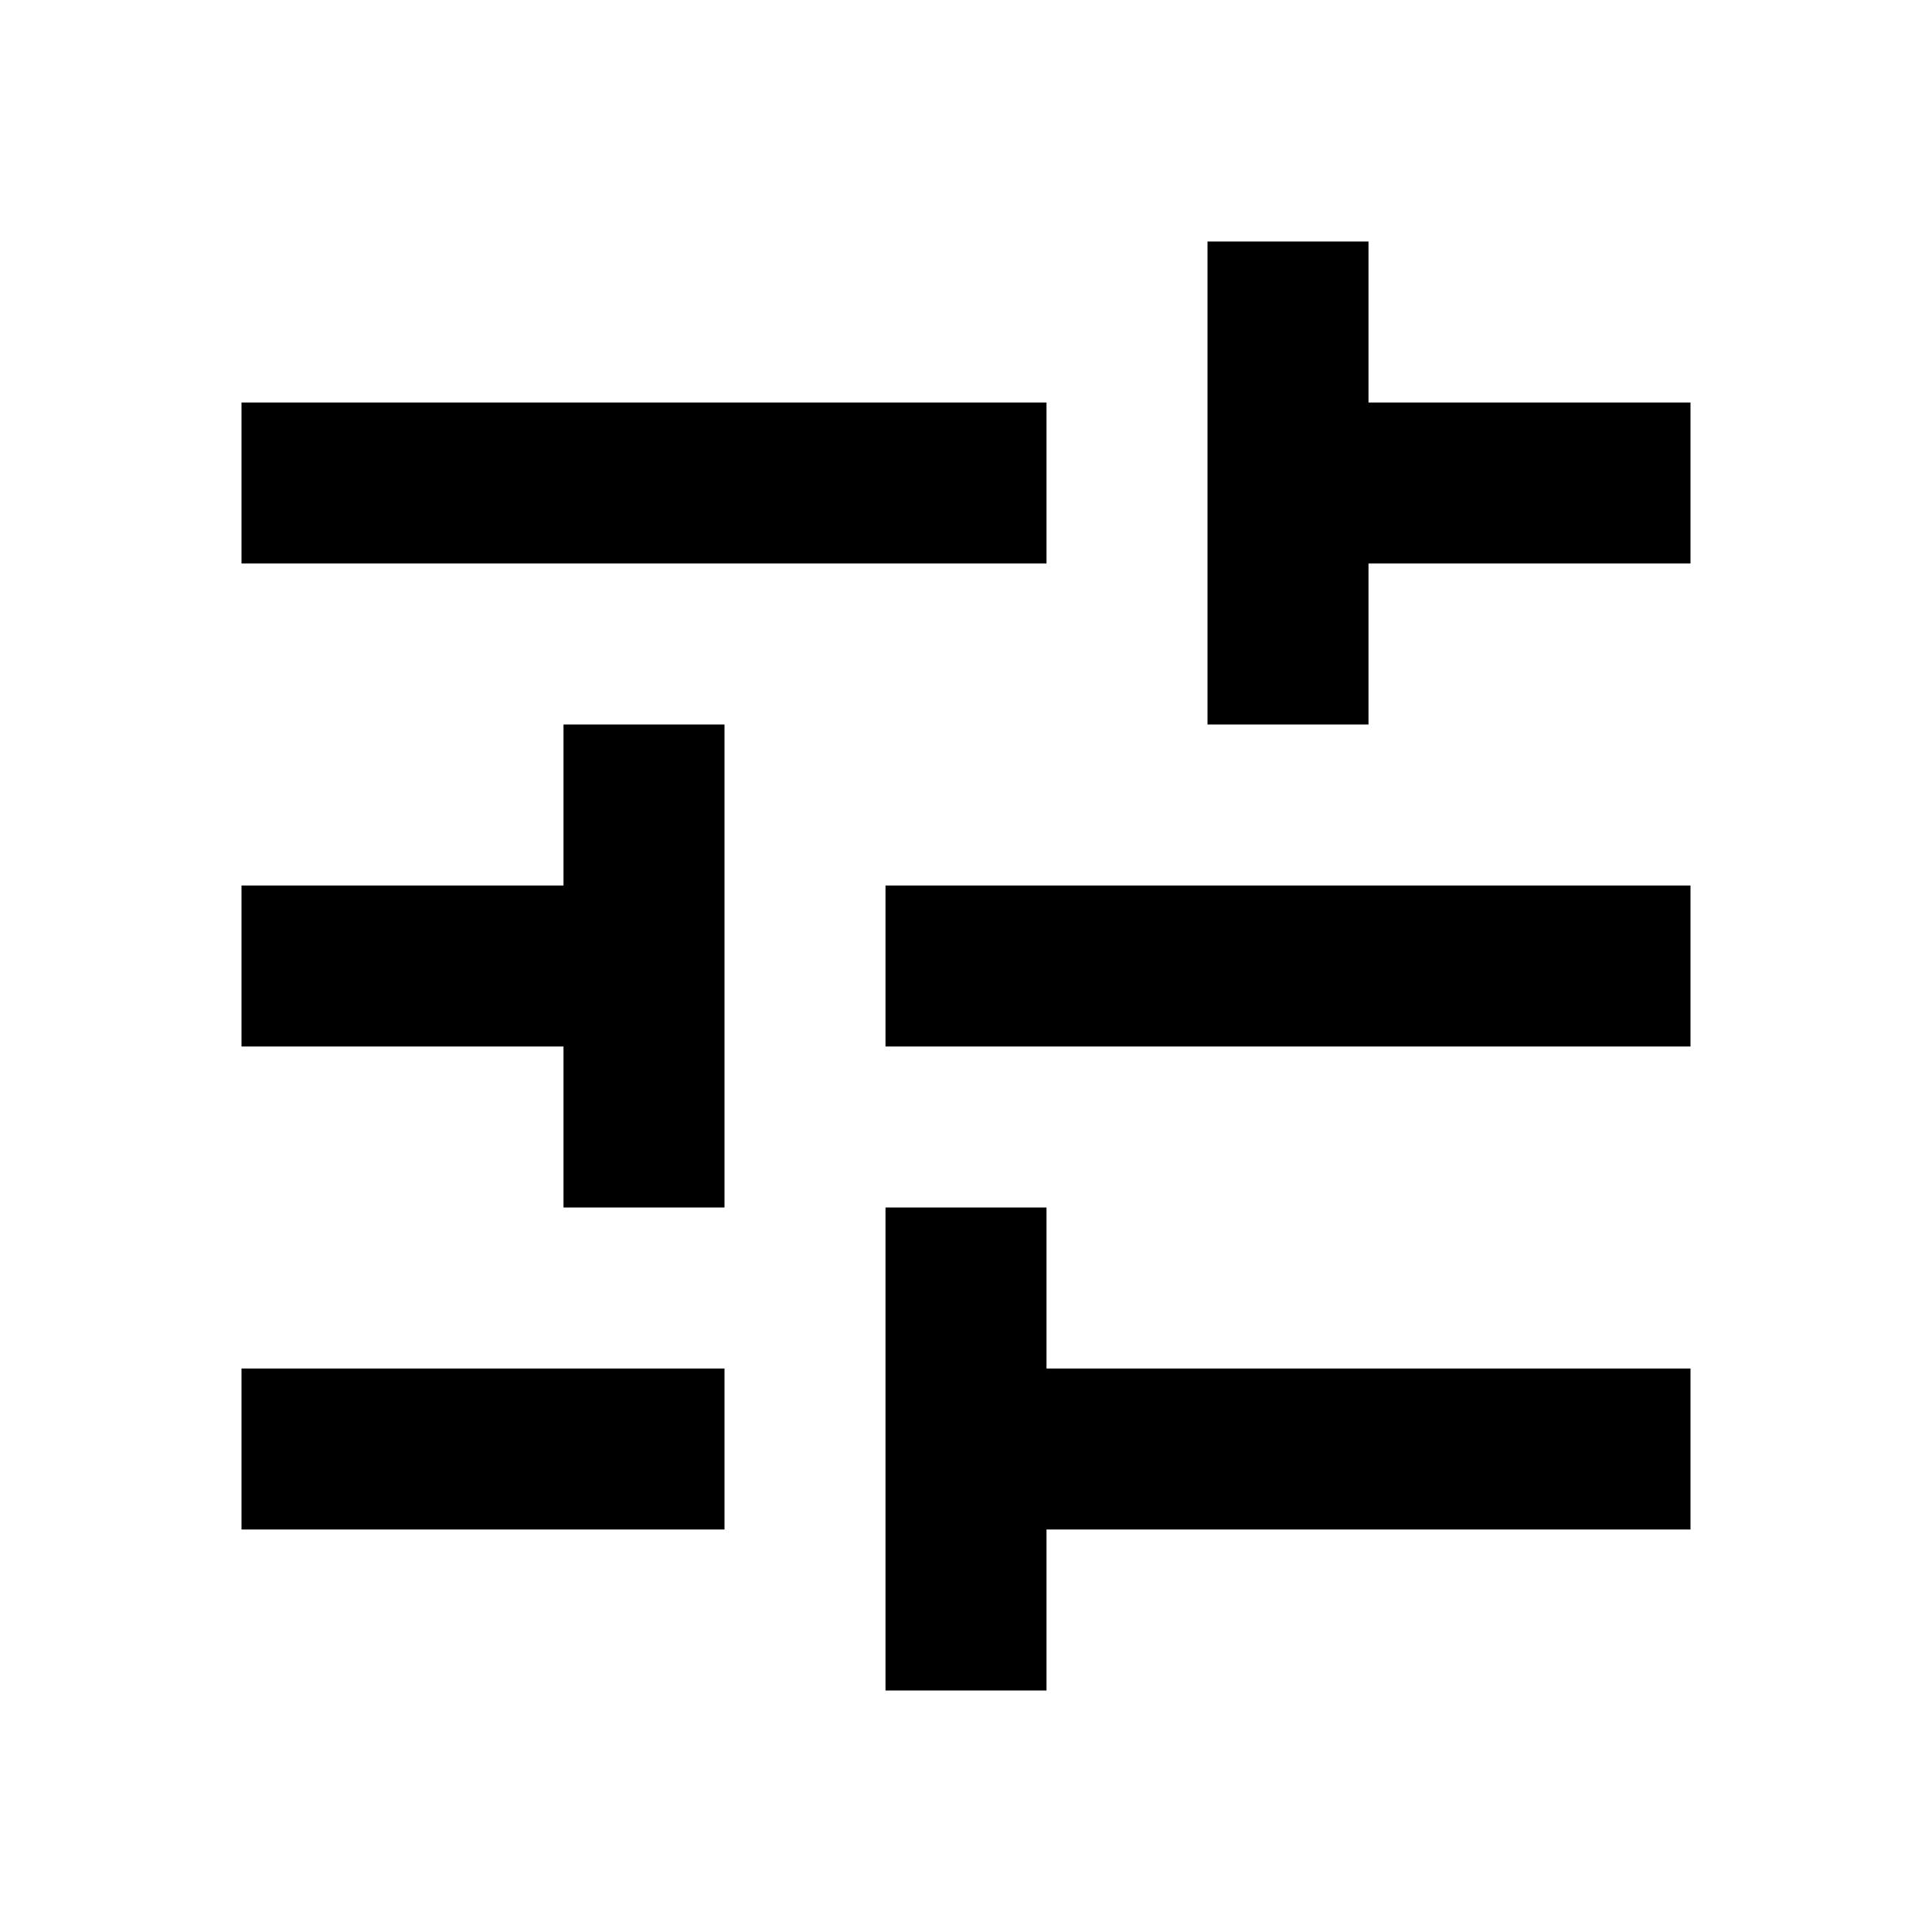
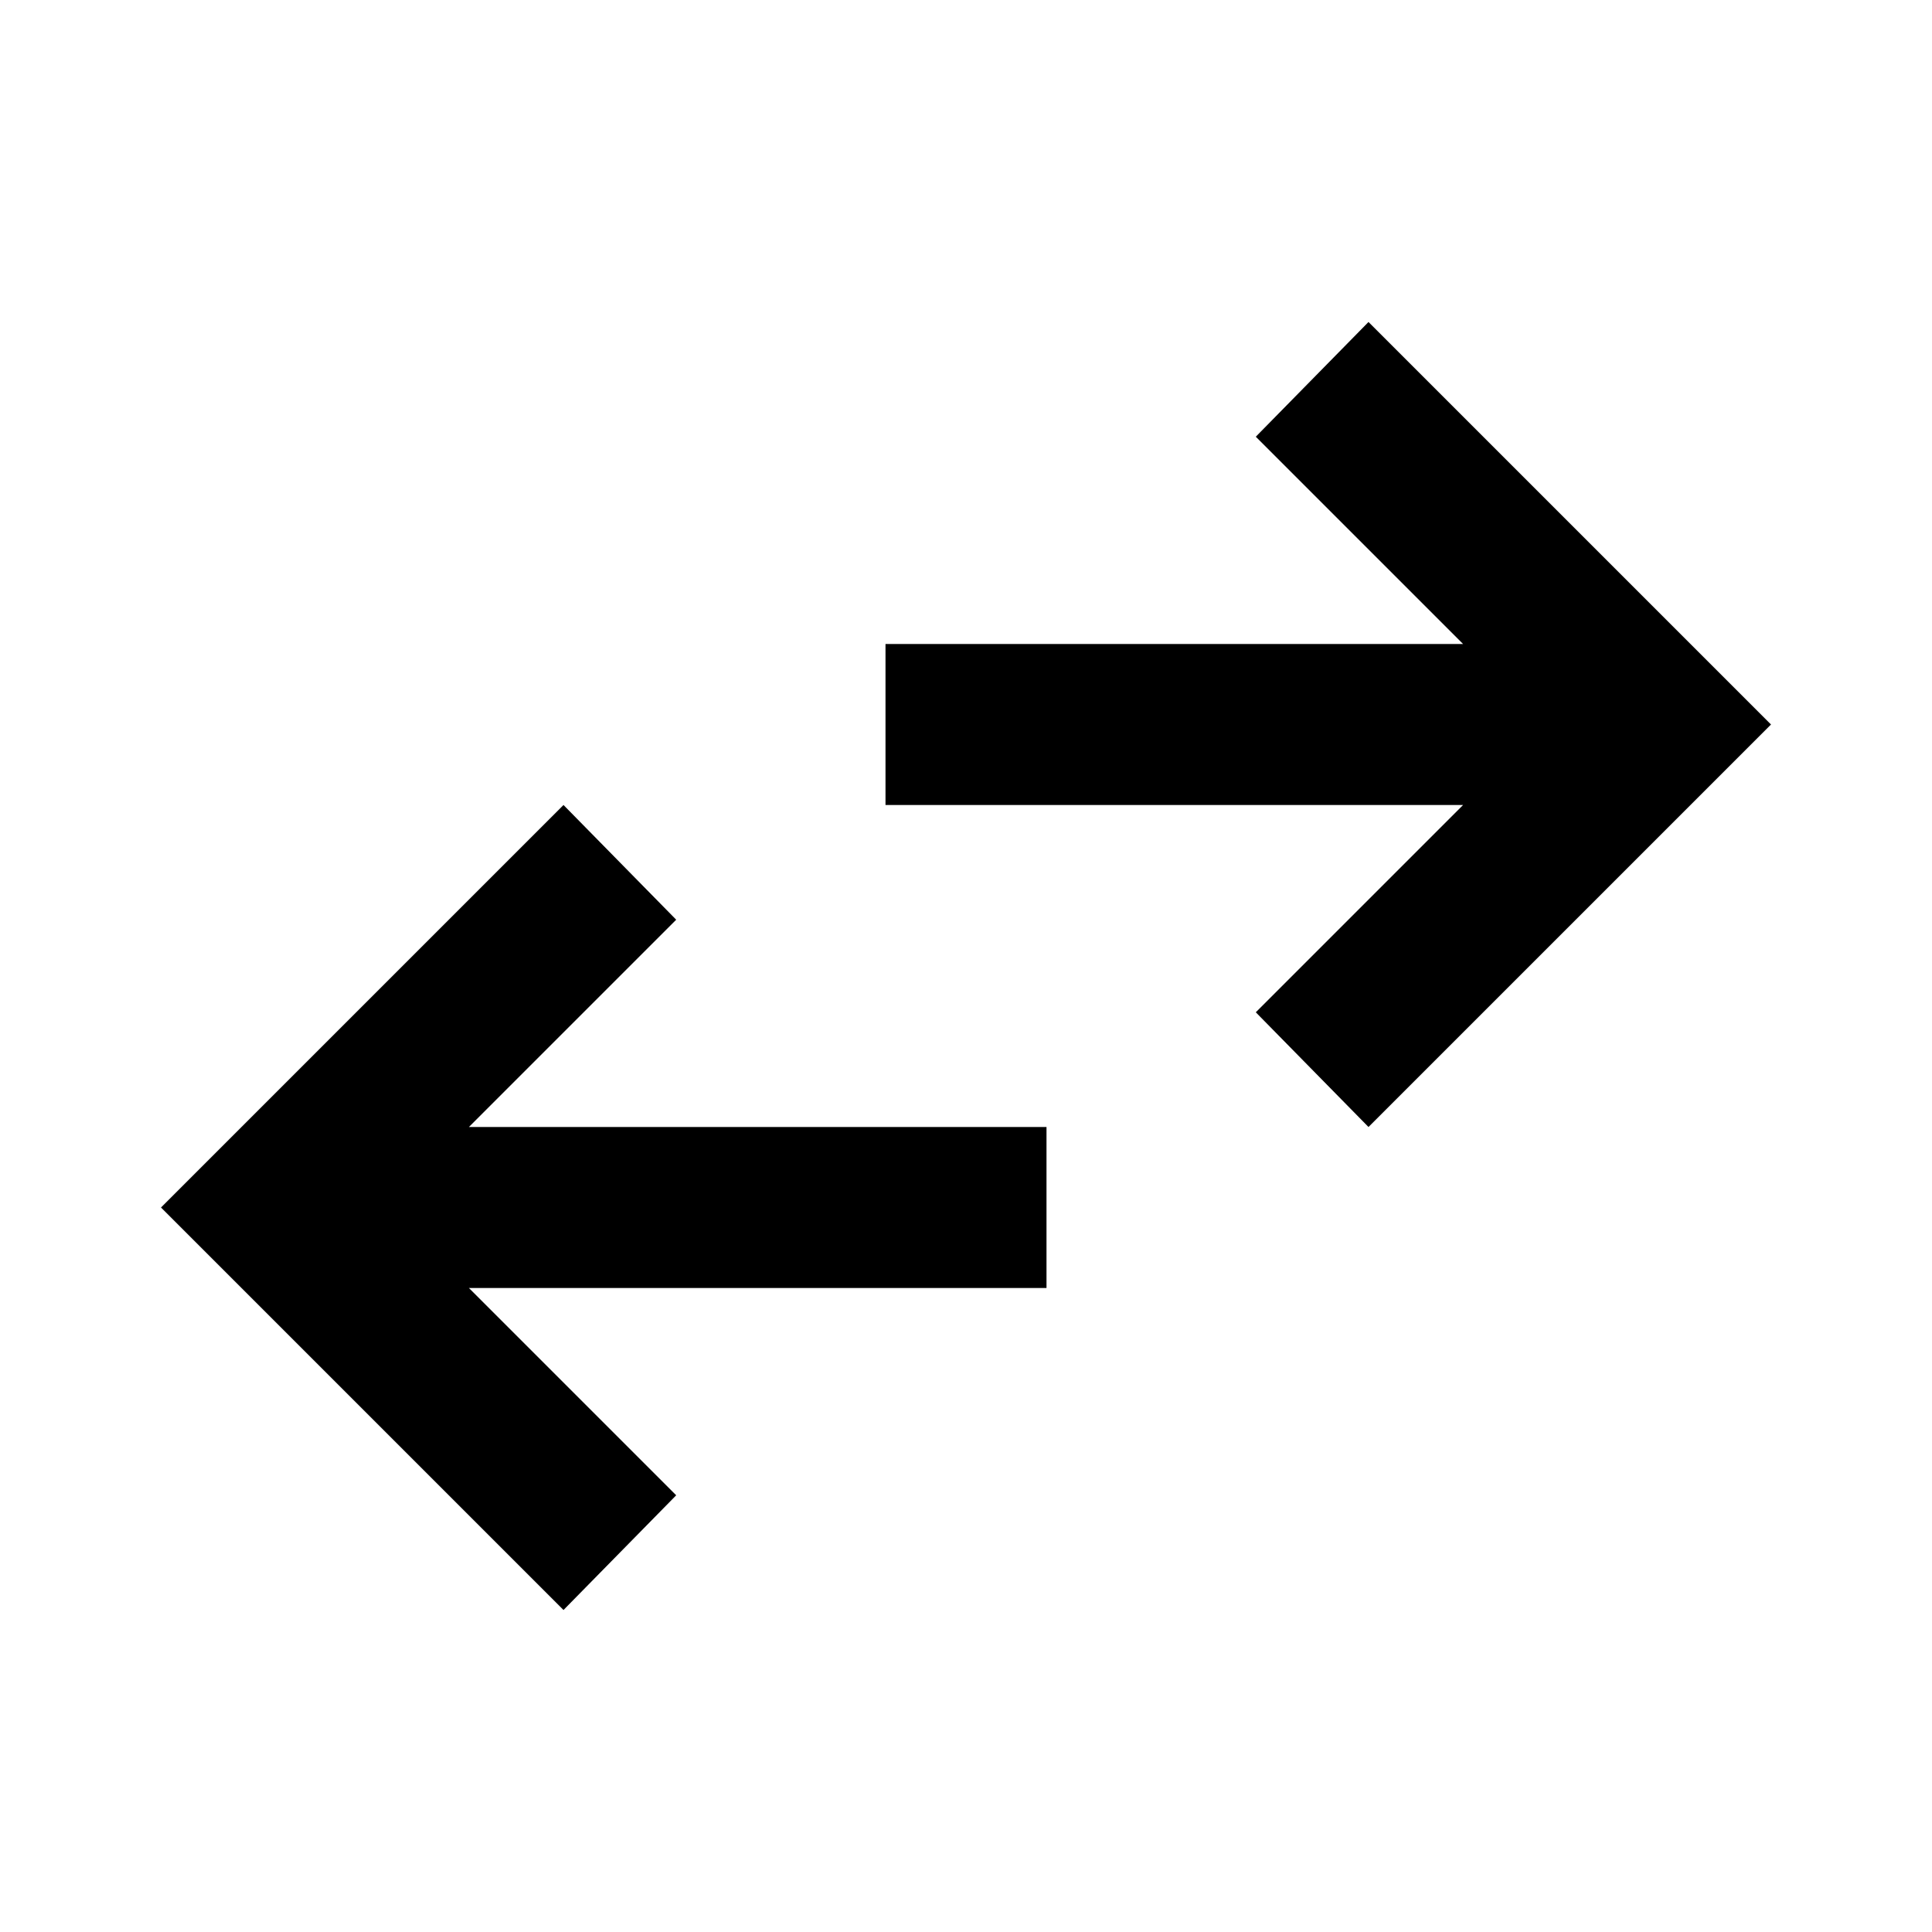
<svg xmlns="http://www.w3.org/2000/svg" height="24px" viewBox="0 -960 960 960" width="24px" fill="#000000">
-   <path d="M440-120v-240h80v80h320v80H520v80h-80Zm-320-80v-80h240v80H120Zm160-160v-80H120v-80h160v-80h80v240h-80Zm160-80v-80h400v80H440Zm160-160v-240h80v80h160v80H680v80h-80Zm-480-80v-80h400v80H120Z" />
+   <path d="M280-160 80-360l200-200 56 57-103 103h287v80H233l103 103-56 57Zm400-240-56-57 103-103H440v-80h287L624-743l56-57 200 200-200 200Z" />
</svg>
